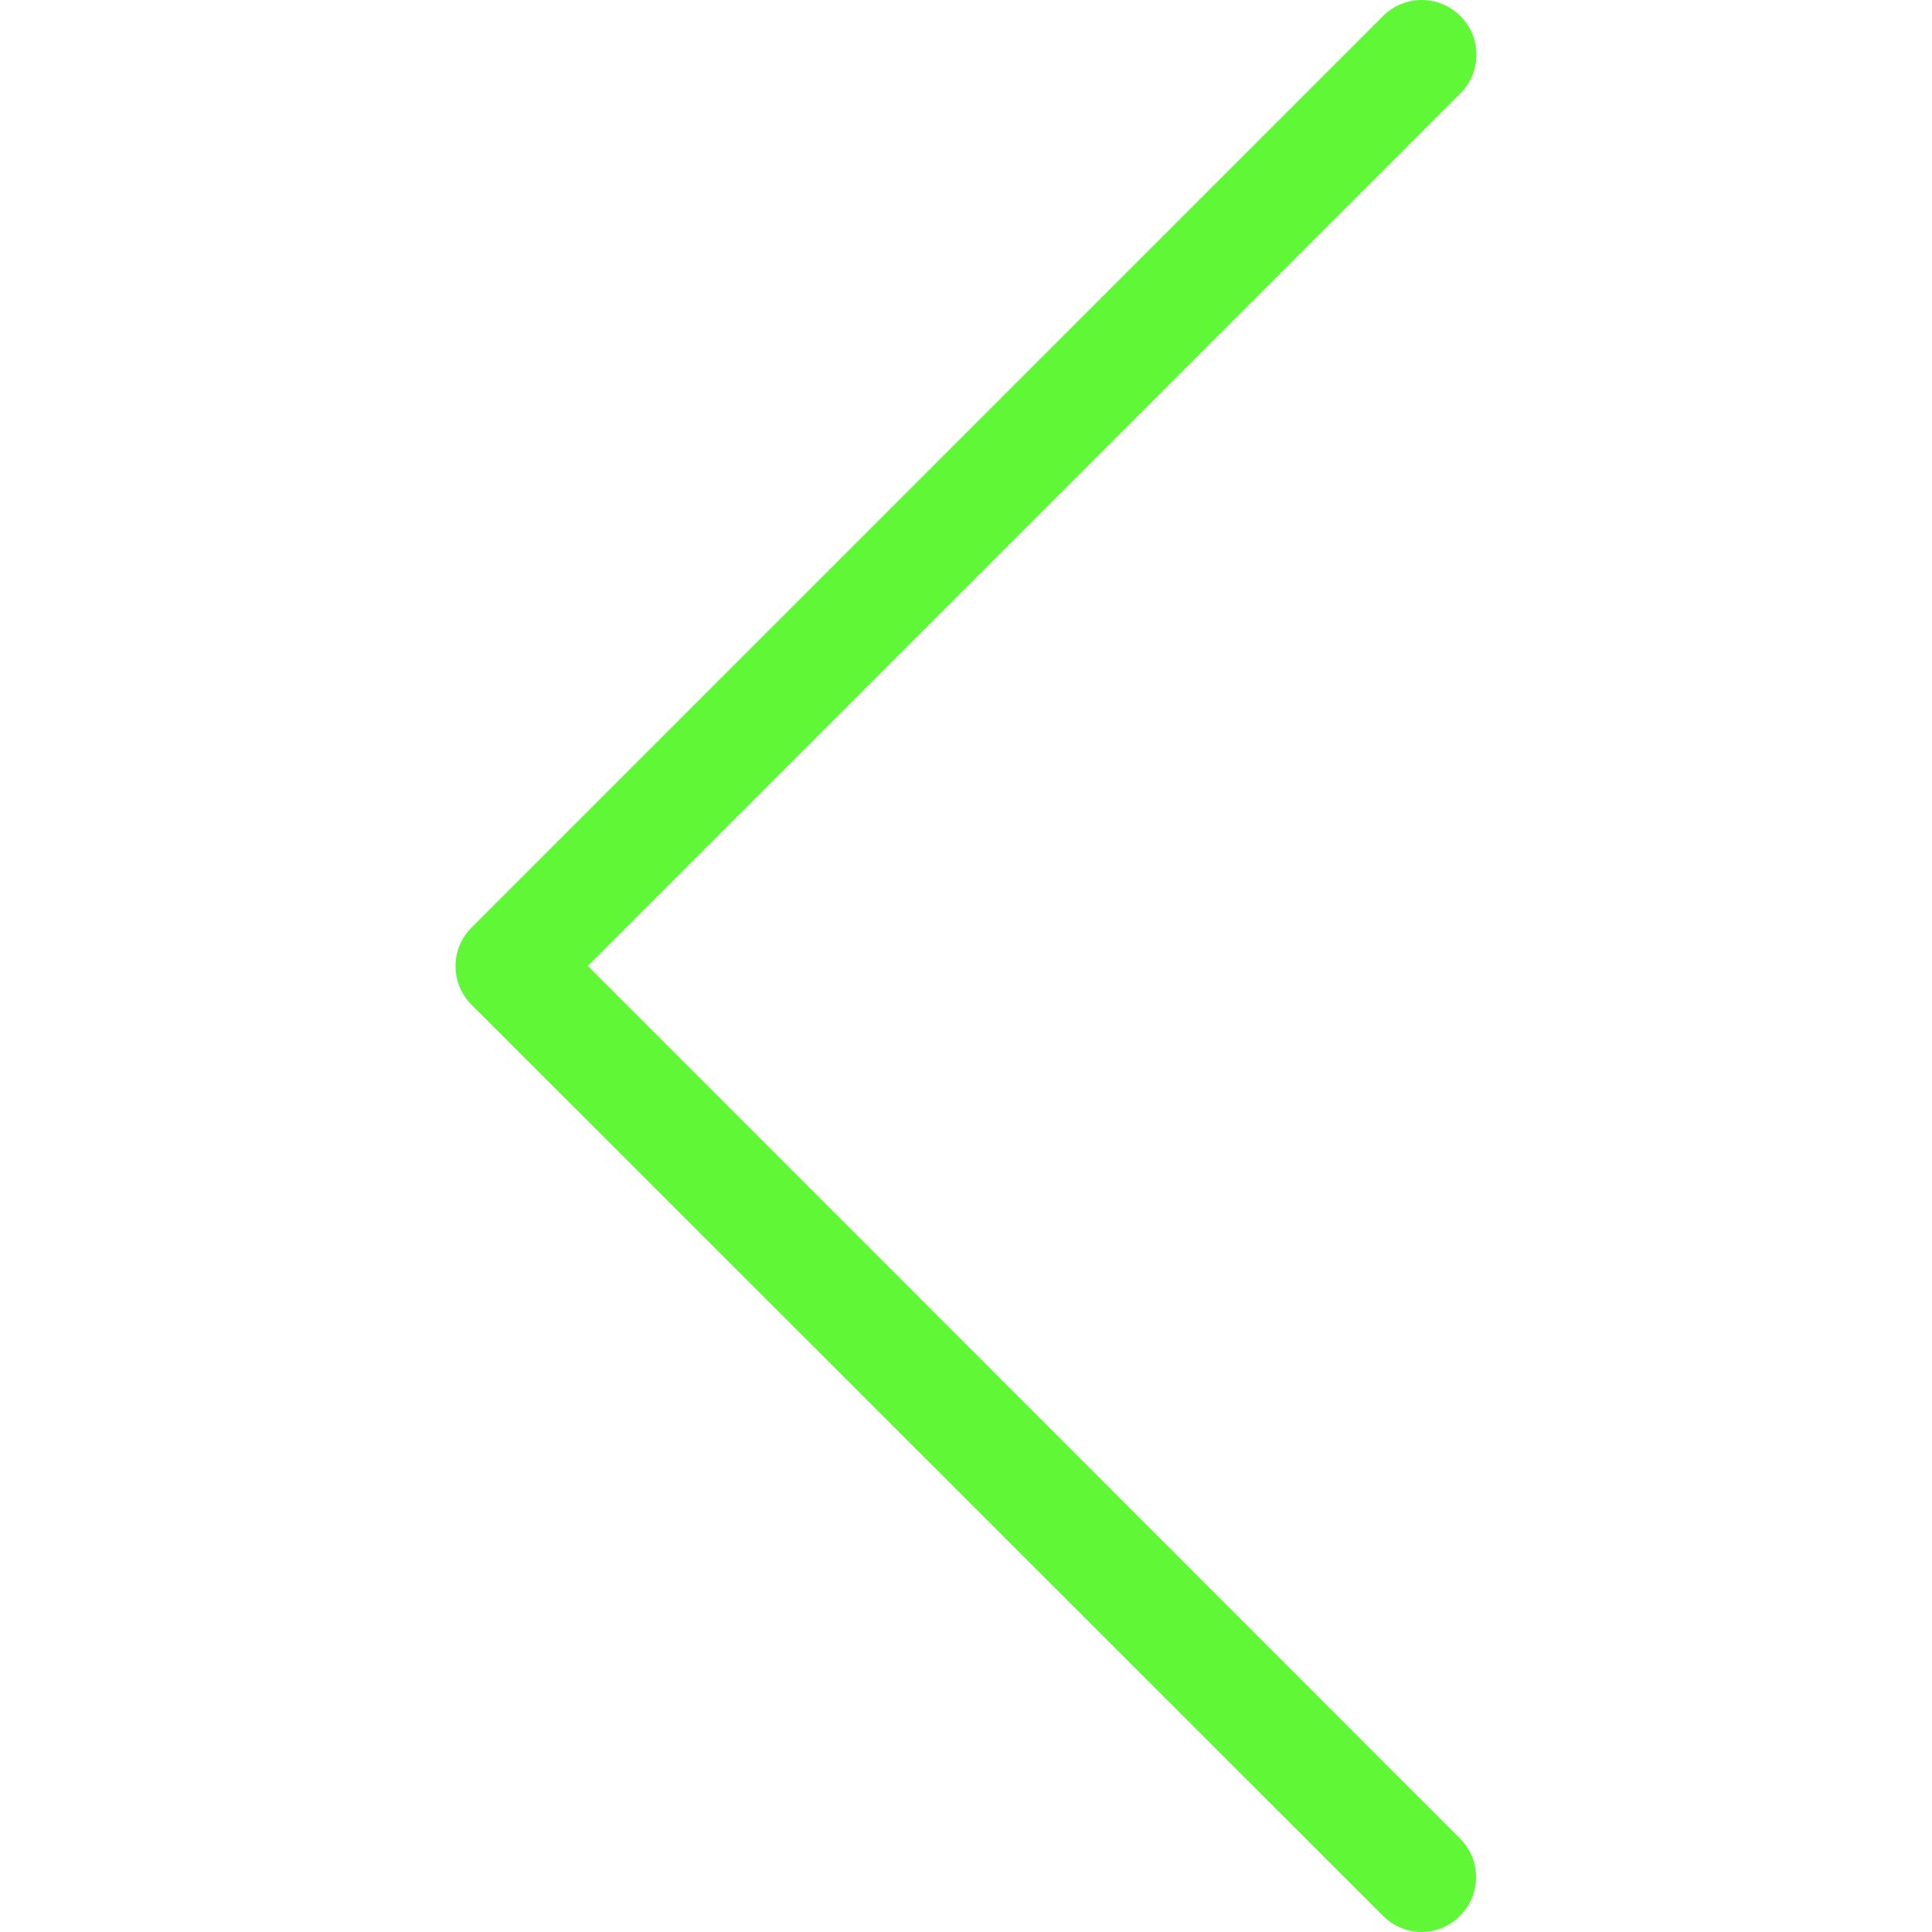
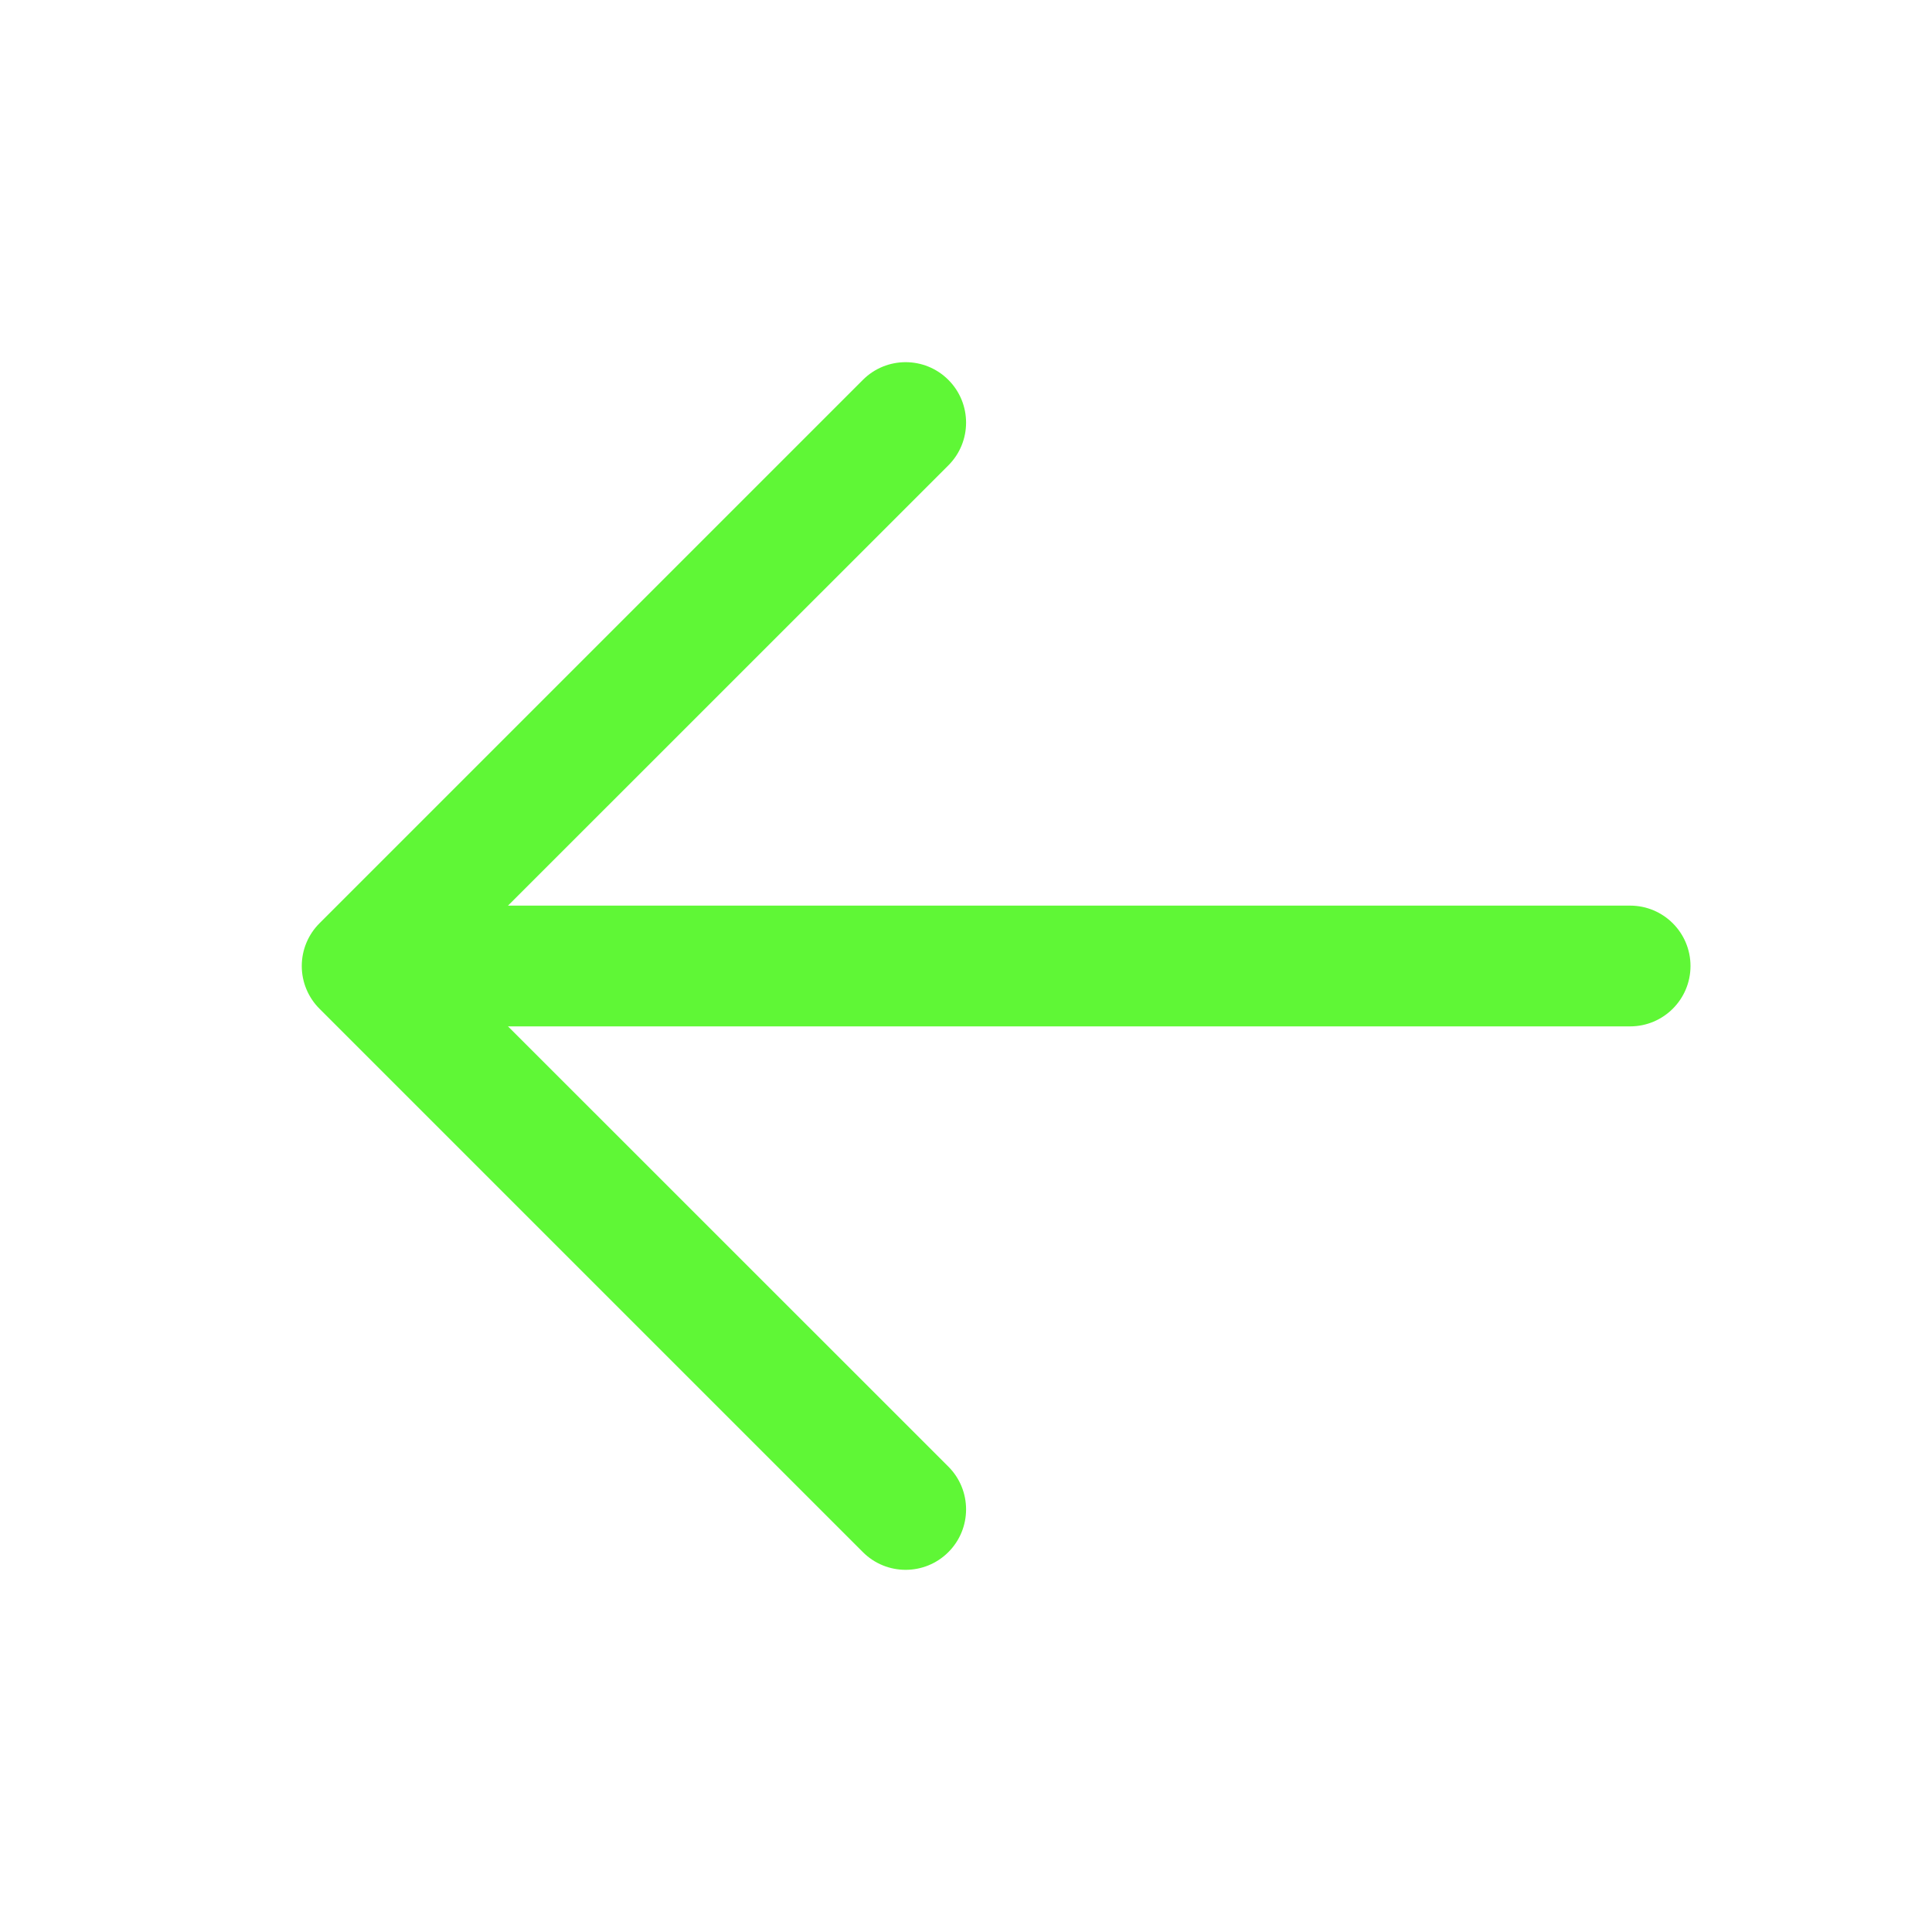
- <svg xmlns="http://www.w3.org/2000/svg" version="1.1" id="Capa_1" x="0px" y="0px" viewBox="0 0 477.175 477.175" style="enable-background:new 0 0 477.175 477.175;" xml:space="preserve" fill="#5ff736">
-   <g>
-     <path d="M145.188,238.575l215.5-215.5c5.3-5.3,5.3-13.8,0-19.1s-13.8-5.3-19.1,0l-225.1,225.1c-5.3,5.3-5.3,13.8,0,19.1l225.1,225   c2.6,2.6,6.1,4,9.5,4s6.9-1.3,9.5-4c5.3-5.3,5.3-13.8,0-19.1L145.188,238.575z" />
-   </g>
-   <g>
- </g>
-   <g>
- </g>
-   <g>
- </g>
-   <g>
- </g>
-   <g>
- </g>
-   <g>
- </g>
-   <g>
- </g>
-   <g>
- </g>
-   <g>
- </g>
-   <g>
- </g>
-   <g>
- </g>
-   <g>
- </g>
-   <g>
- </g>
-   <g>
- </g>
-   <g>
- </g>
+ <svg xmlns="http://www.w3.org/2000/svg" width="1024px" height="1024px" viewBox="0 0 1024 1024" class="icon">
+   <path fill="#5ff736" d="M224 480h640a32 32 0 110 64H224a32 32 0 010-64z" />
+   <path fill="#5ff736" d="M237.248 512l265.408 265.344a32 32 0 01-45.312 45.312l-288-288a32 32 0 010-45.312l288-288a32 32 0 1145.312 45.312L237.248 512z" />
</svg>
